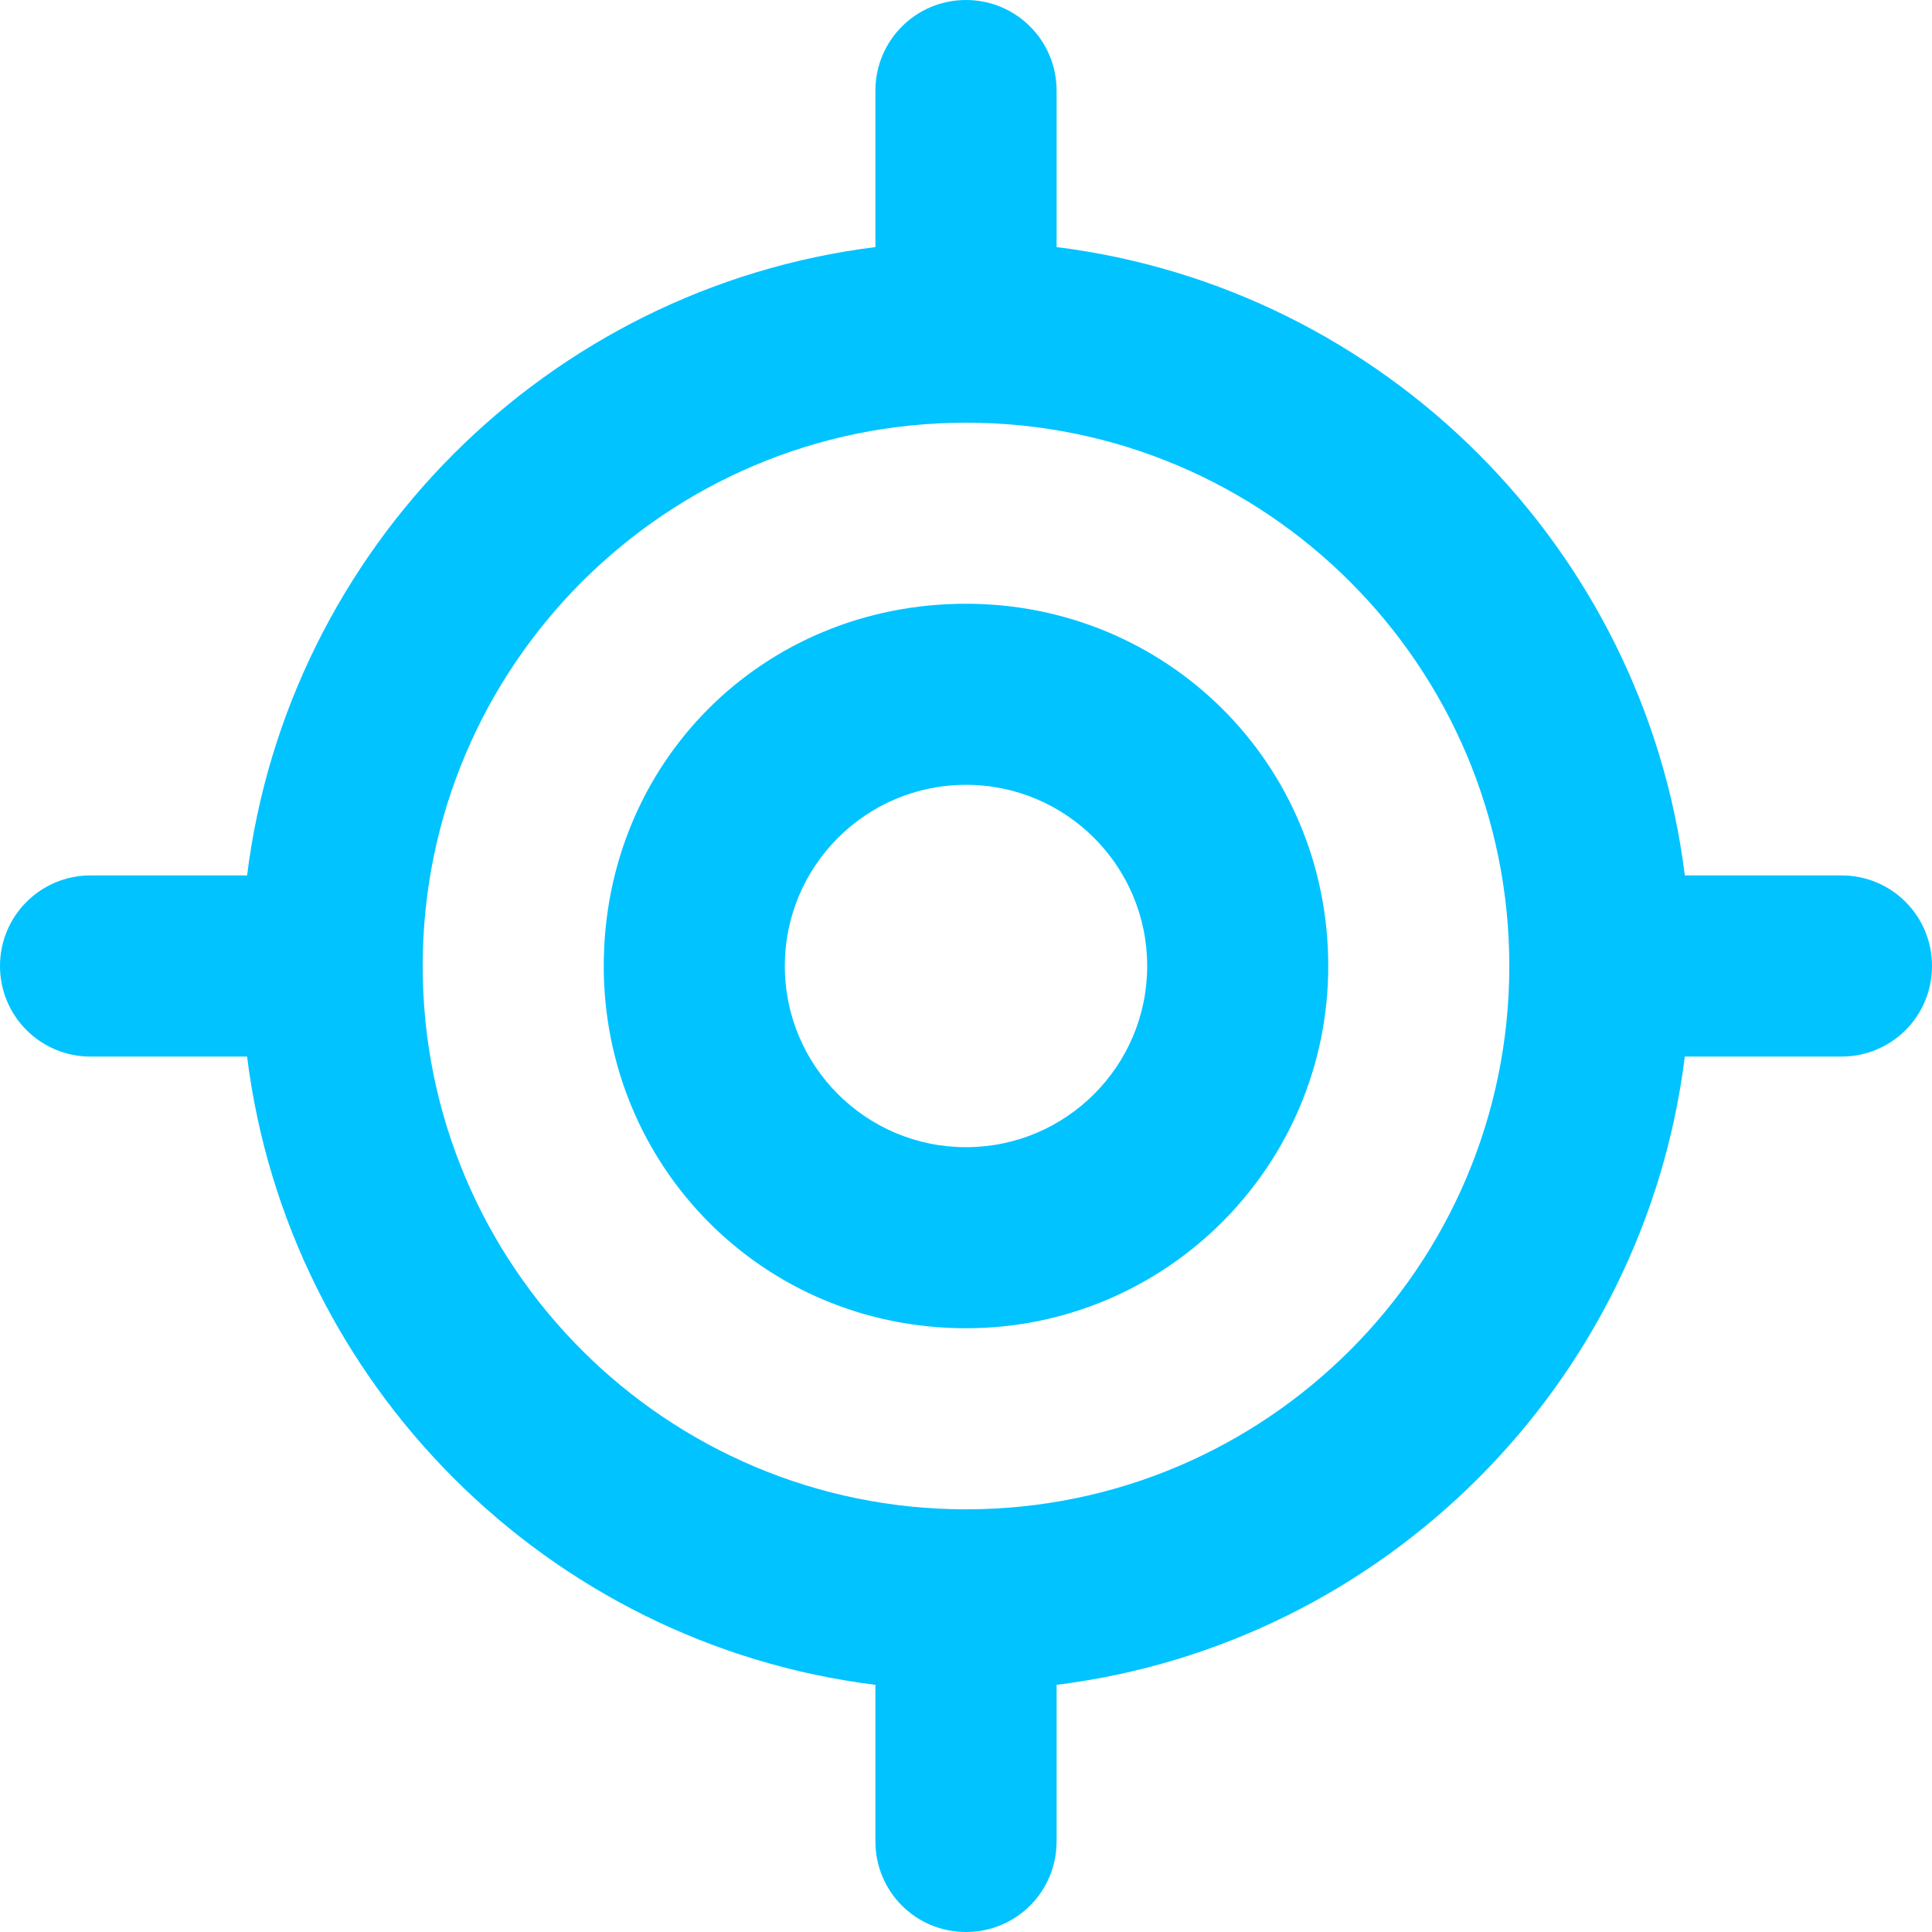
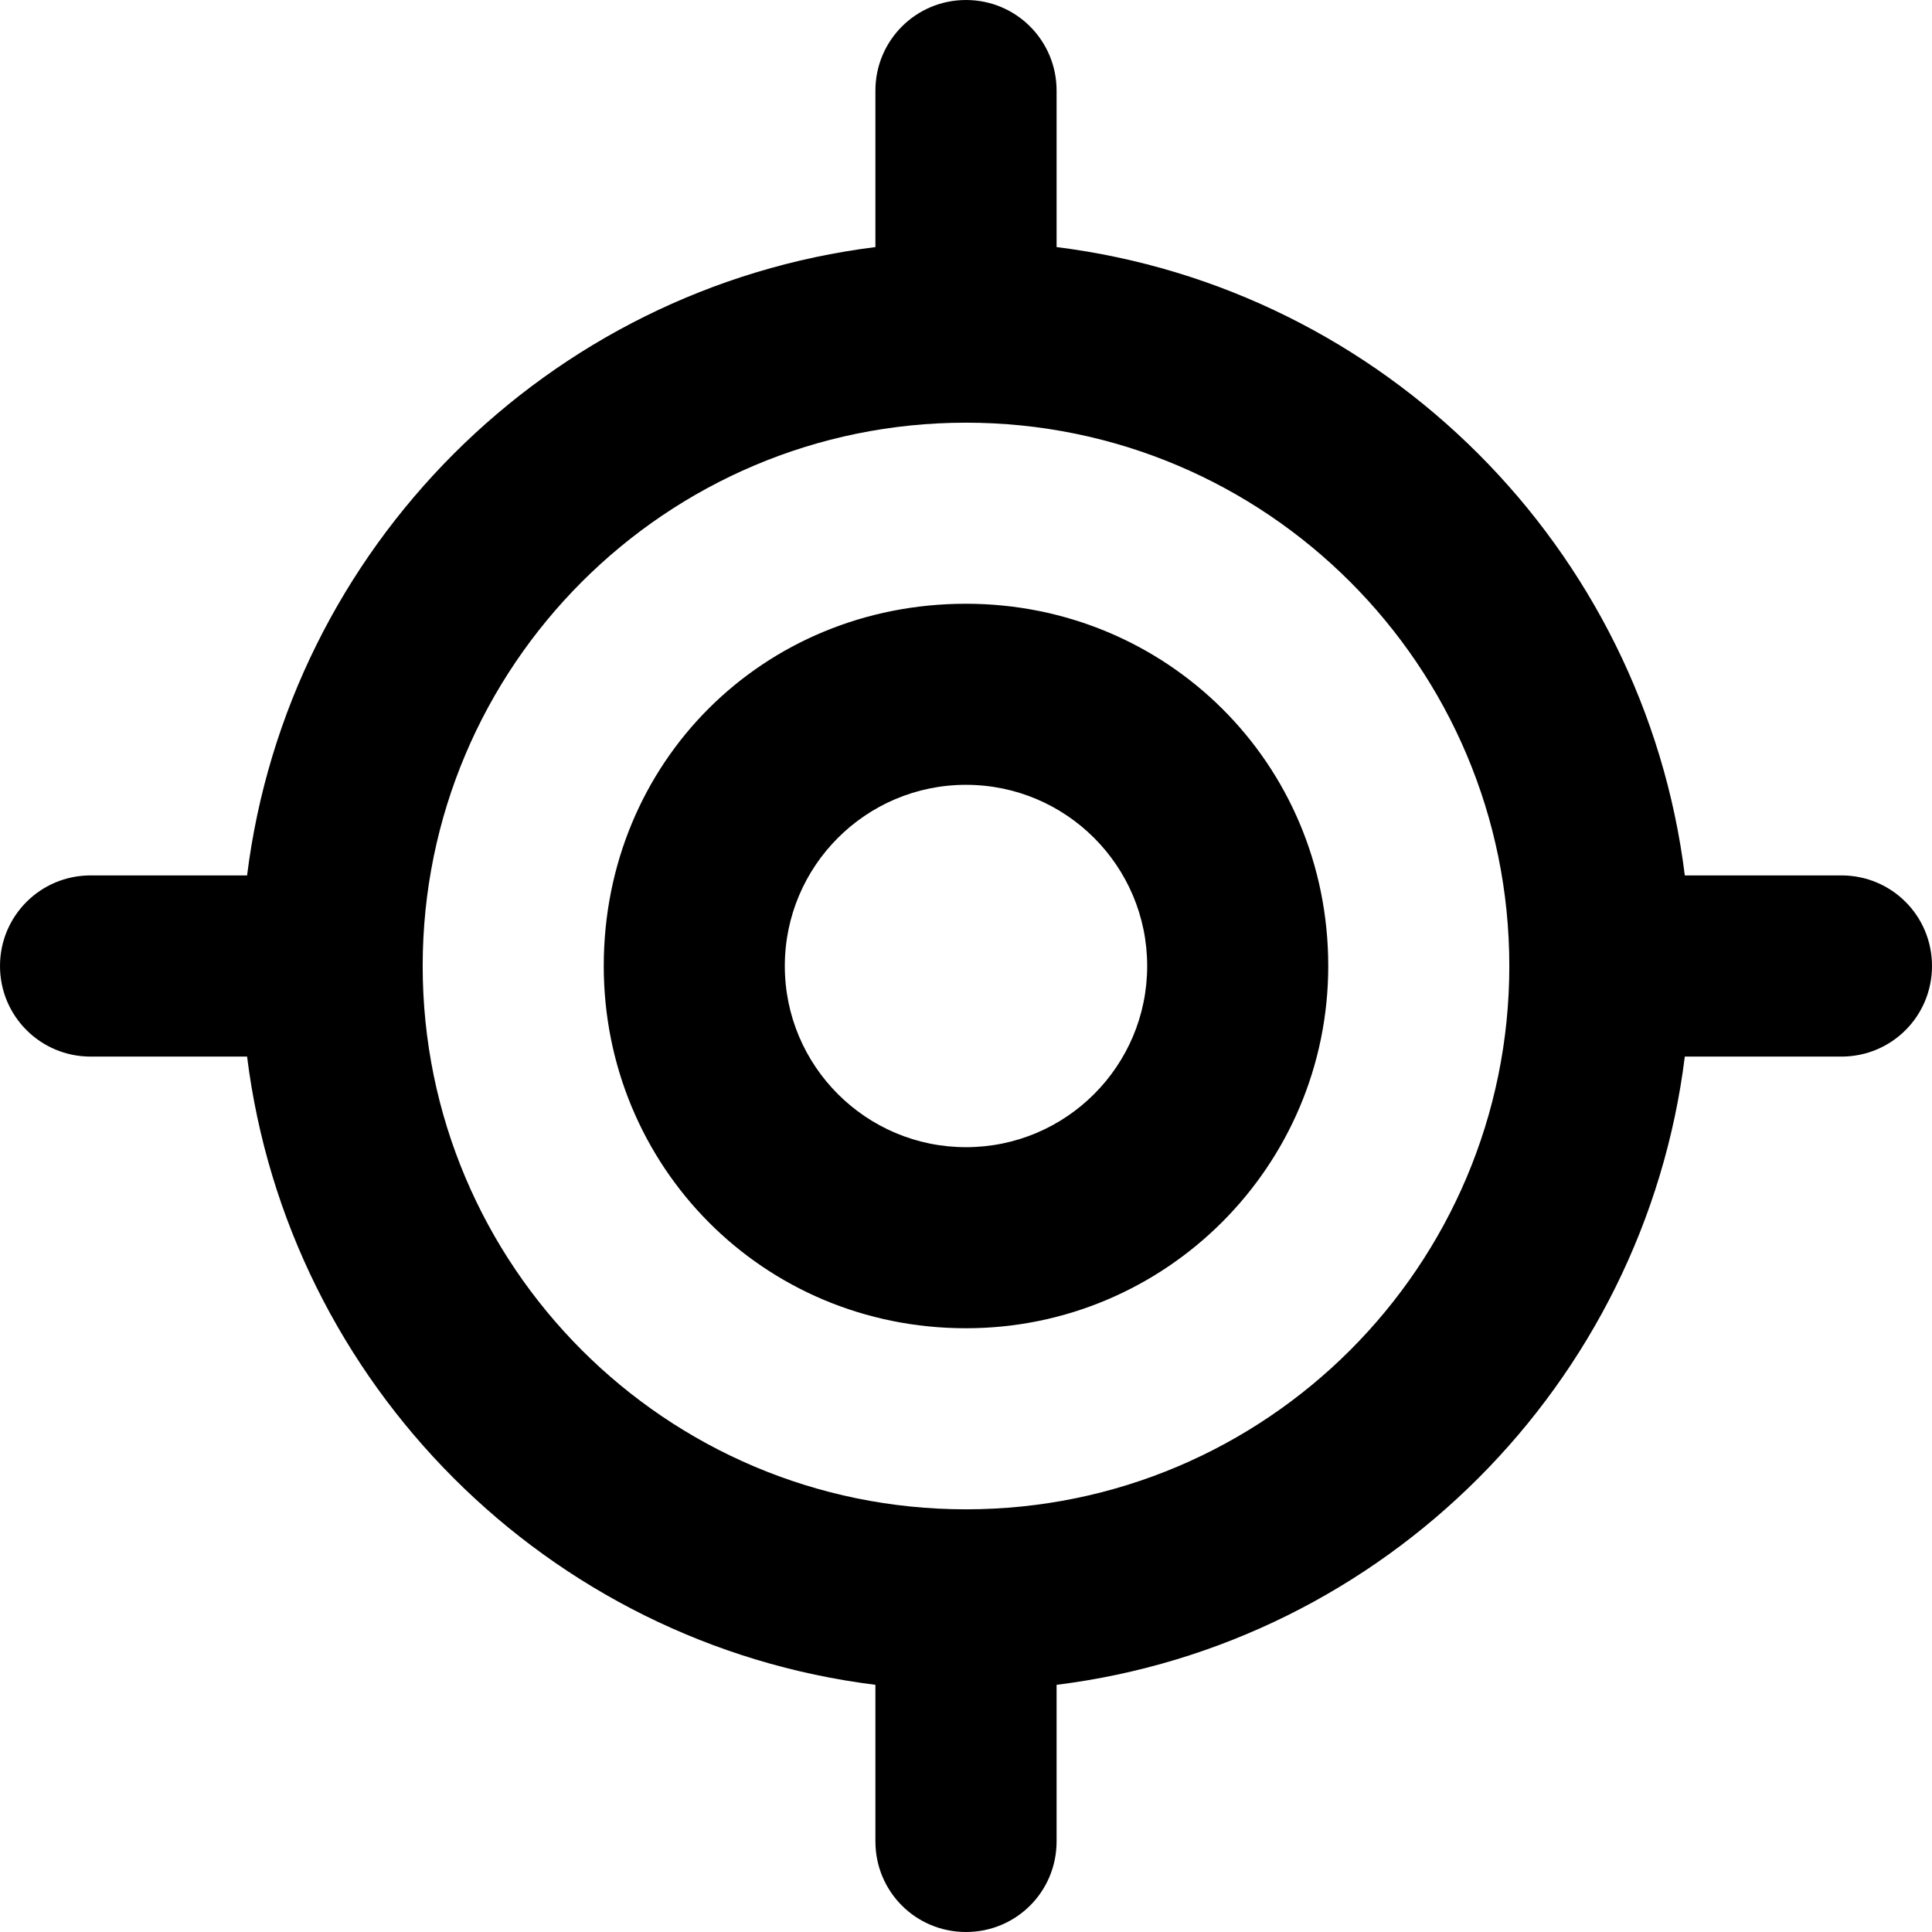
<svg xmlns="http://www.w3.org/2000/svg" width="18" height="18" viewBox="0 0 18 18" fill="none" data-v-32bbbe33="">
-   <path d="M12.375 9C12.375 10.863 10.863 12.375 9 12.375C7.105 12.375 5.625 10.863 5.625 9C5.625 7.105 7.105 5.625 9 5.625C10.863 5.625 12.375 7.105 12.375 9ZM9 7.312C8.068 7.312 7.312 8.068 7.312 9C7.312 9.932 8.068 10.688 9 10.688C9.932 10.688 10.688 9.932 10.688 9C10.688 8.068 9.932 7.312 9 7.312ZM9 0C9.468 0 9.844 0.378 9.844 0.844V2.302C12.895 2.683 15.318 5.105 15.697 8.156H17.156C17.624 8.156 18 8.532 18 9C18 9.468 17.624 9.844 17.156 9.844H15.697C15.318 12.895 12.895 15.318 9.844 15.697V17.156C9.844 17.624 9.468 18 9 18C8.532 18 8.156 17.624 8.156 17.156V15.697C5.105 15.318 2.683 12.895 2.302 9.844H0.844C0.378 9.844 0 9.468 0 9C0 8.532 0.378 8.156 0.844 8.156H2.302C2.683 5.105 5.105 2.683 8.156 2.302V0.844C8.156 0.378 8.532 0 9 0ZM3.938 9C3.938 11.795 6.205 14.062 9 14.062C11.795 14.062 14.062 11.795 14.062 9C14.062 6.205 11.795 3.938 9 3.938C6.205 3.938 3.938 6.205 3.938 9Z" fill="#00C3FF" data-v-32bbbe33="" />
+   <path d="M12.375 9C12.375 10.863 10.863 12.375 9 12.375C7.105 12.375 5.625 10.863 5.625 9C5.625 7.105 7.105 5.625 9 5.625C10.863 5.625 12.375 7.105 12.375 9ZM9 7.312C8.068 7.312 7.312 8.068 7.312 9C7.312 9.932 8.068 10.688 9 10.688C9.932 10.688 10.688 9.932 10.688 9C10.688 8.068 9.932 7.312 9 7.312ZM9 0C9.468 0 9.844 0.378 9.844 0.844V2.302C12.895 2.683 15.318 5.105 15.697 8.156H17.156C17.624 8.156 18 8.532 18 9C18 9.468 17.624 9.844 17.156 9.844H15.697C15.318 12.895 12.895 15.318 9.844 15.697V17.156C9.844 17.624 9.468 18 9 18C8.532 18 8.156 17.624 8.156 17.156V15.697C5.105 15.318 2.683 12.895 2.302 9.844H0.844C0.378 9.844 0 9.468 0 9C0 8.532 0.378 8.156 0.844 8.156H2.302C2.683 5.105 5.105 2.683 8.156 2.302V0.844C8.156 0.378 8.532 0 9 0ZM3.938 9C3.938 11.795 6.205 14.062 9 14.062C11.795 14.062 14.062 11.795 14.062 9C14.062 6.205 11.795 3.938 9 3.938C6.205 3.938 3.938 6.205 3.938 9Z" fill="#000000" data-v-32bbbe33="" />
</svg>
